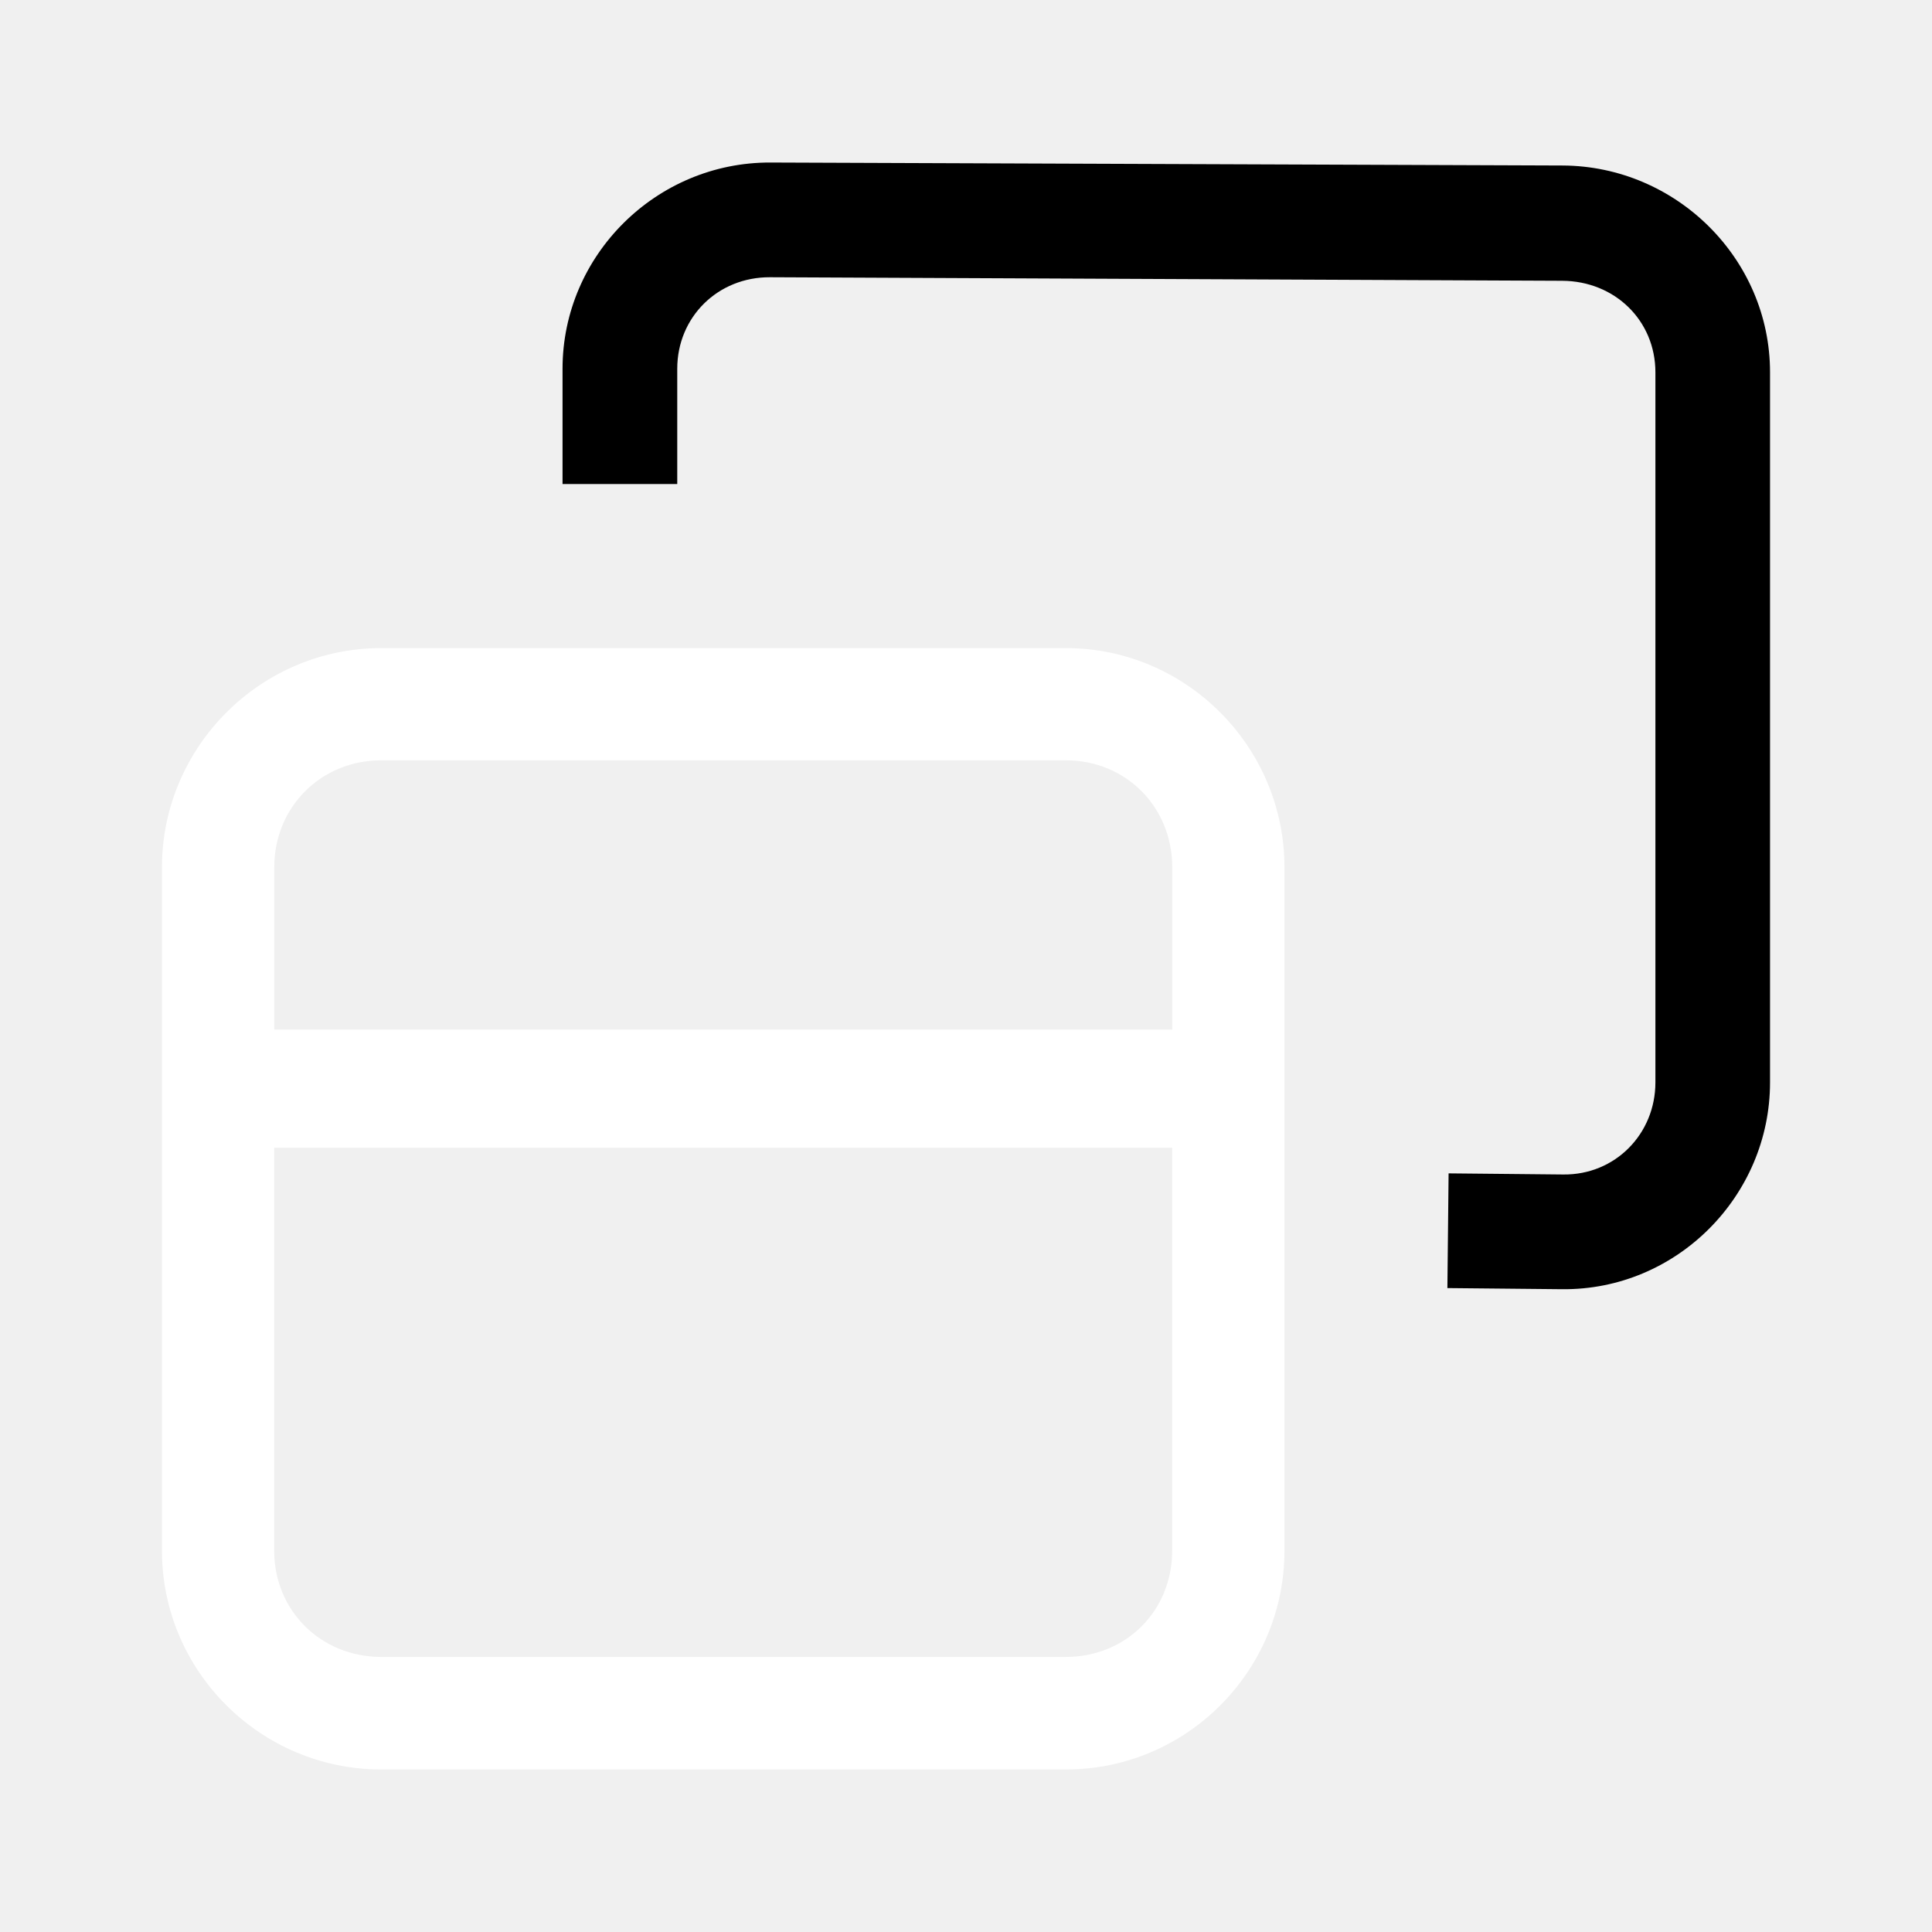
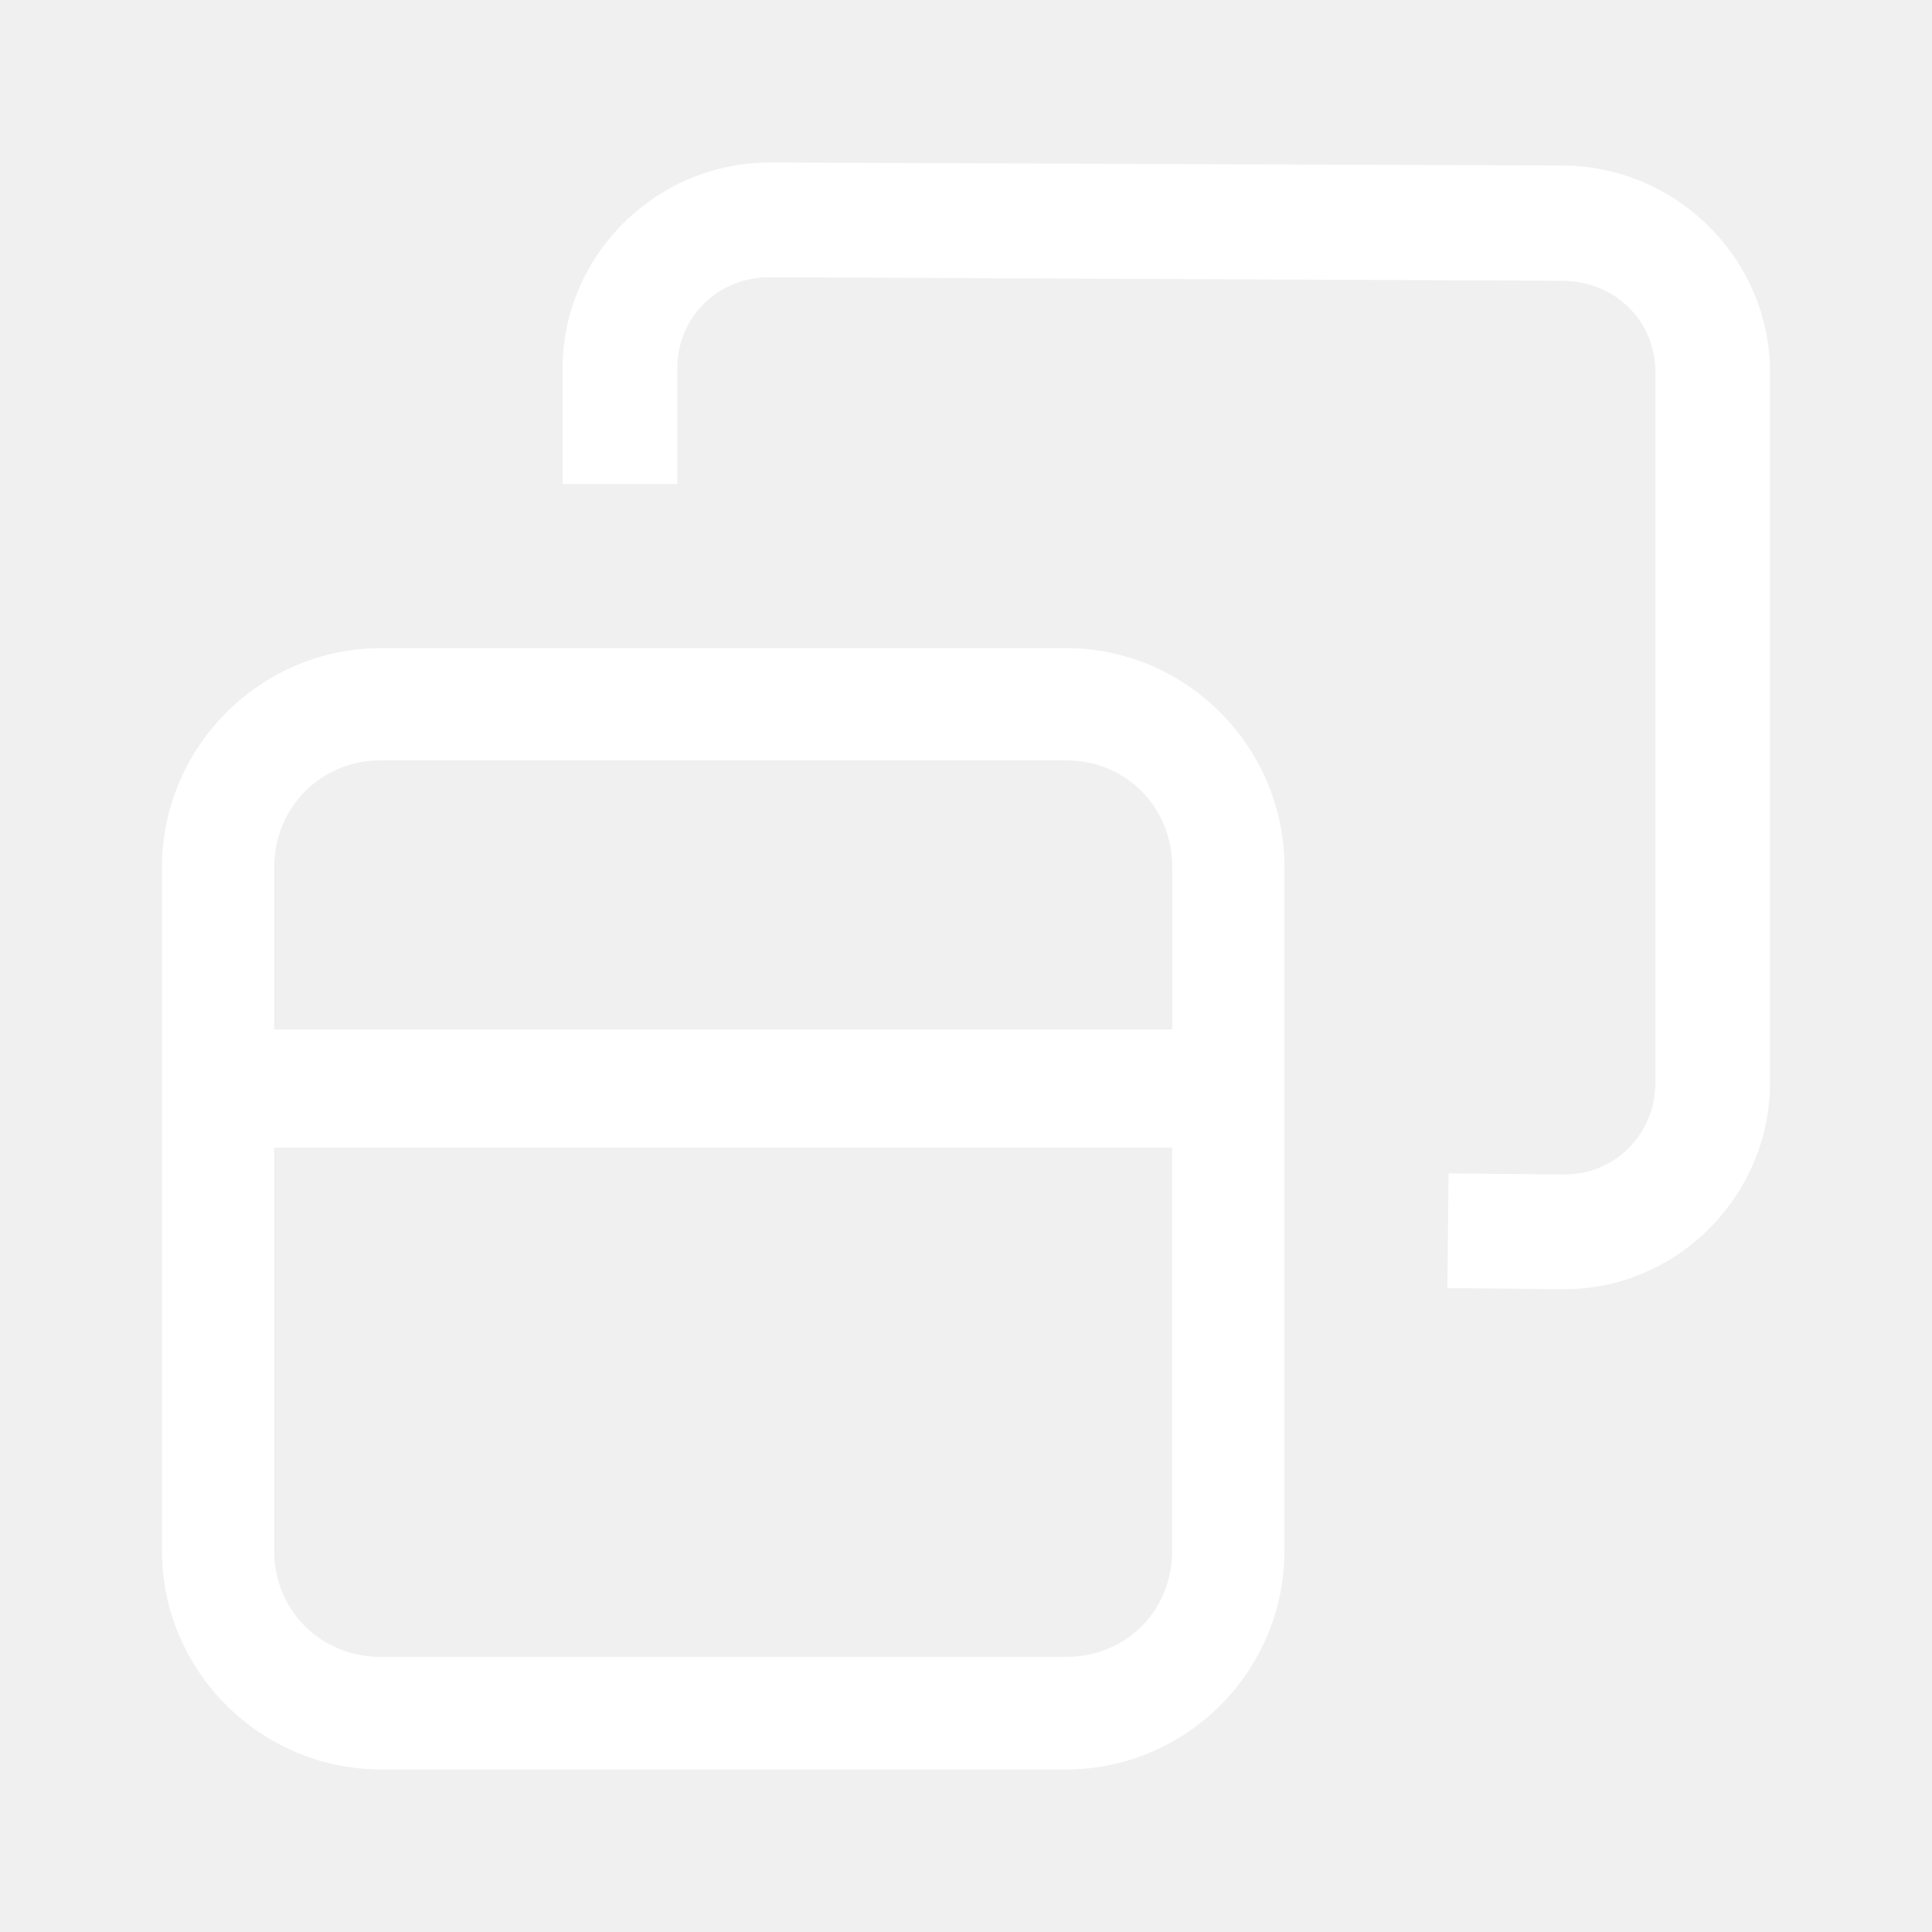
<svg xmlns="http://www.w3.org/2000/svg" width="24" height="24" viewBox="0 0 24 24" fill="none">
  <g fill="#fff">
    <path d="M4.735 8.051c-1.497 0-2.723 1.226-2.723 2.723v8.49c0 1.497 1.226 2.717 2.723 2.717h8.506c1.496 0 2.715-1.22 2.715-2.717v-8.49c0-1.496-1.219-2.723-2.715-2.723Zm0 1.394h8.506c.747 0 1.321.581 1.321 1.328v2.016H3.407v-2.016c0-.748.581-1.328 1.329-1.328Zm-1.329 4.812h11.155v5.006c0 .748-.573 1.32-1.321 1.32H4.735c-.747 0-1.329-.573-1.329-1.32Z" />
-     <path fill="#000" d="M9.572 2.019c-1.417-.006-2.584 1.15-2.584 2.562v1.432h1.425v-1.432c0-.641.503-1.14 1.152-1.137l9.84.044c.656.003 1.159.495 1.159 1.137v8.821c0 .641-.501 1.151-1.144 1.144l-.709-.007-.716-.007-.015 1.425.716.007.709.007c1.422.014 2.583-1.157 2.583-2.569V4.625c0-1.412-1.166-2.562-2.576-2.569Z" />
+     <path d="M9.572 2.019c-1.417-.006-2.584 1.15-2.584 2.562v1.432h1.425v-1.432c0-.641.503-1.14 1.152-1.137l9.84.044c.656.003 1.159.495 1.159 1.137v8.821c0 .641-.501 1.151-1.144 1.144l-.709-.007-.716-.007-.015 1.425.716.007.709.007c1.422.014 2.583-1.157 2.583-2.569V4.625c0-1.412-1.166-2.562-2.576-2.569Z" />
  </g>
</svg>
